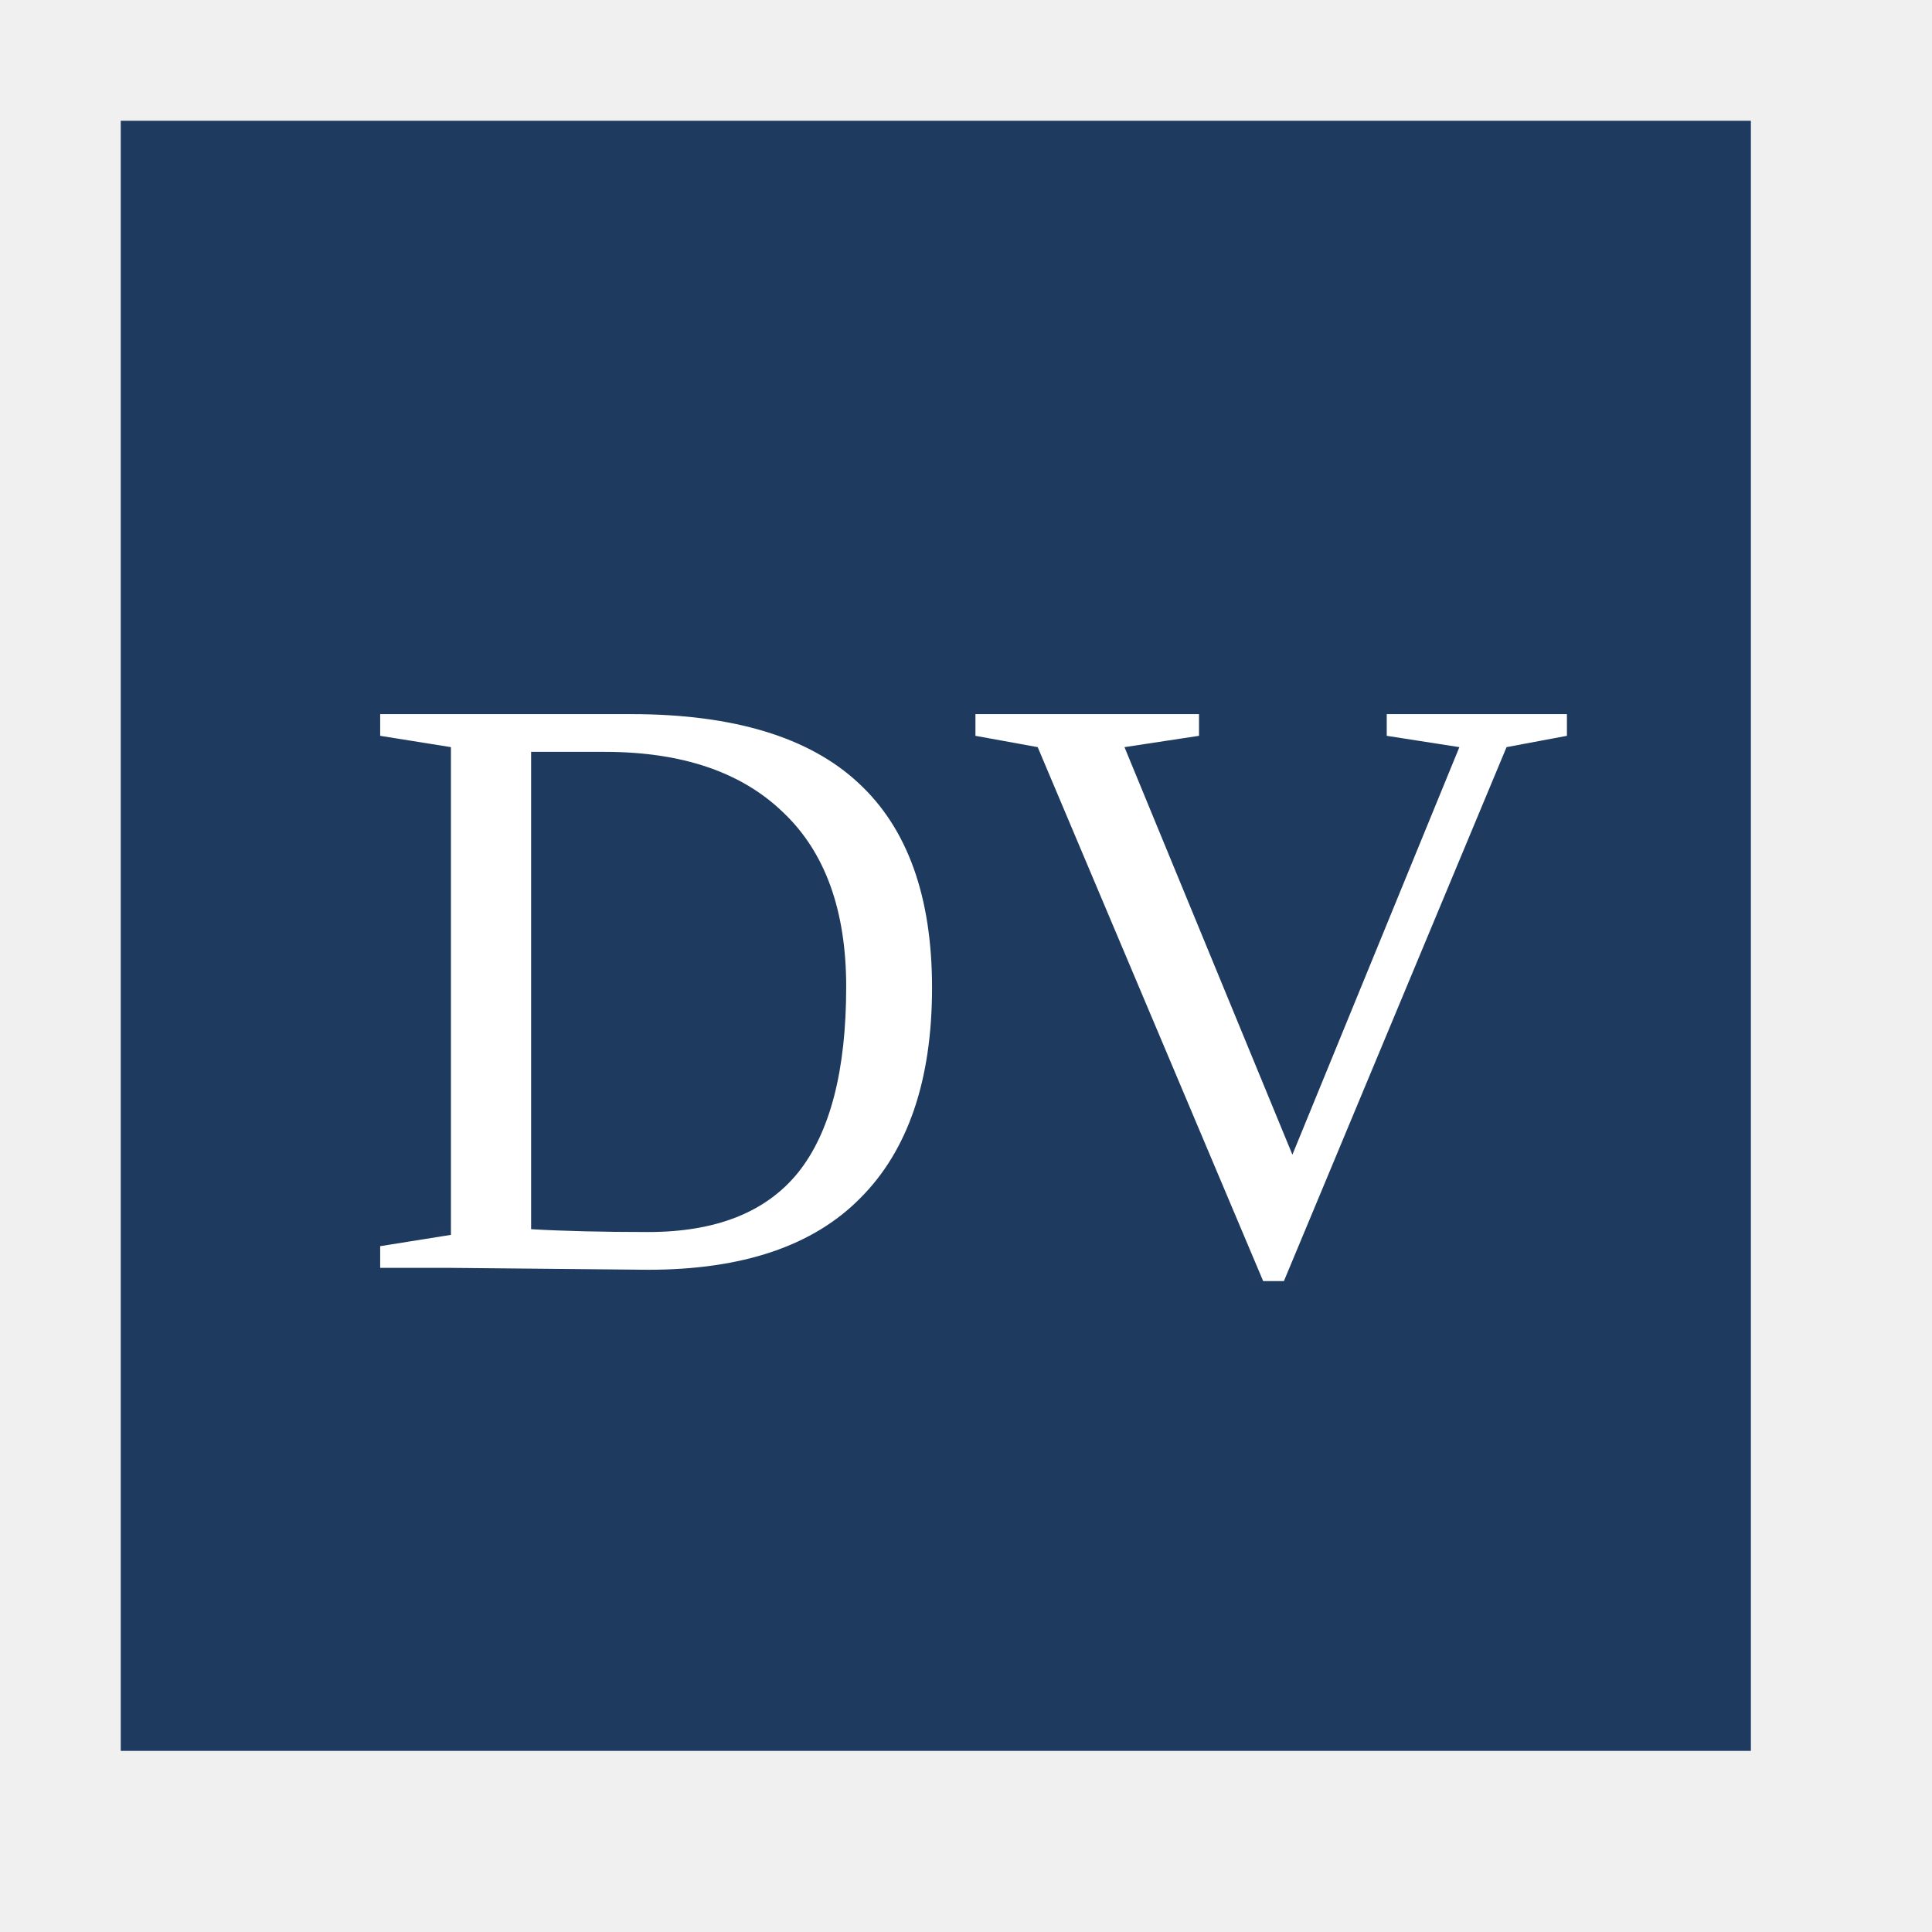
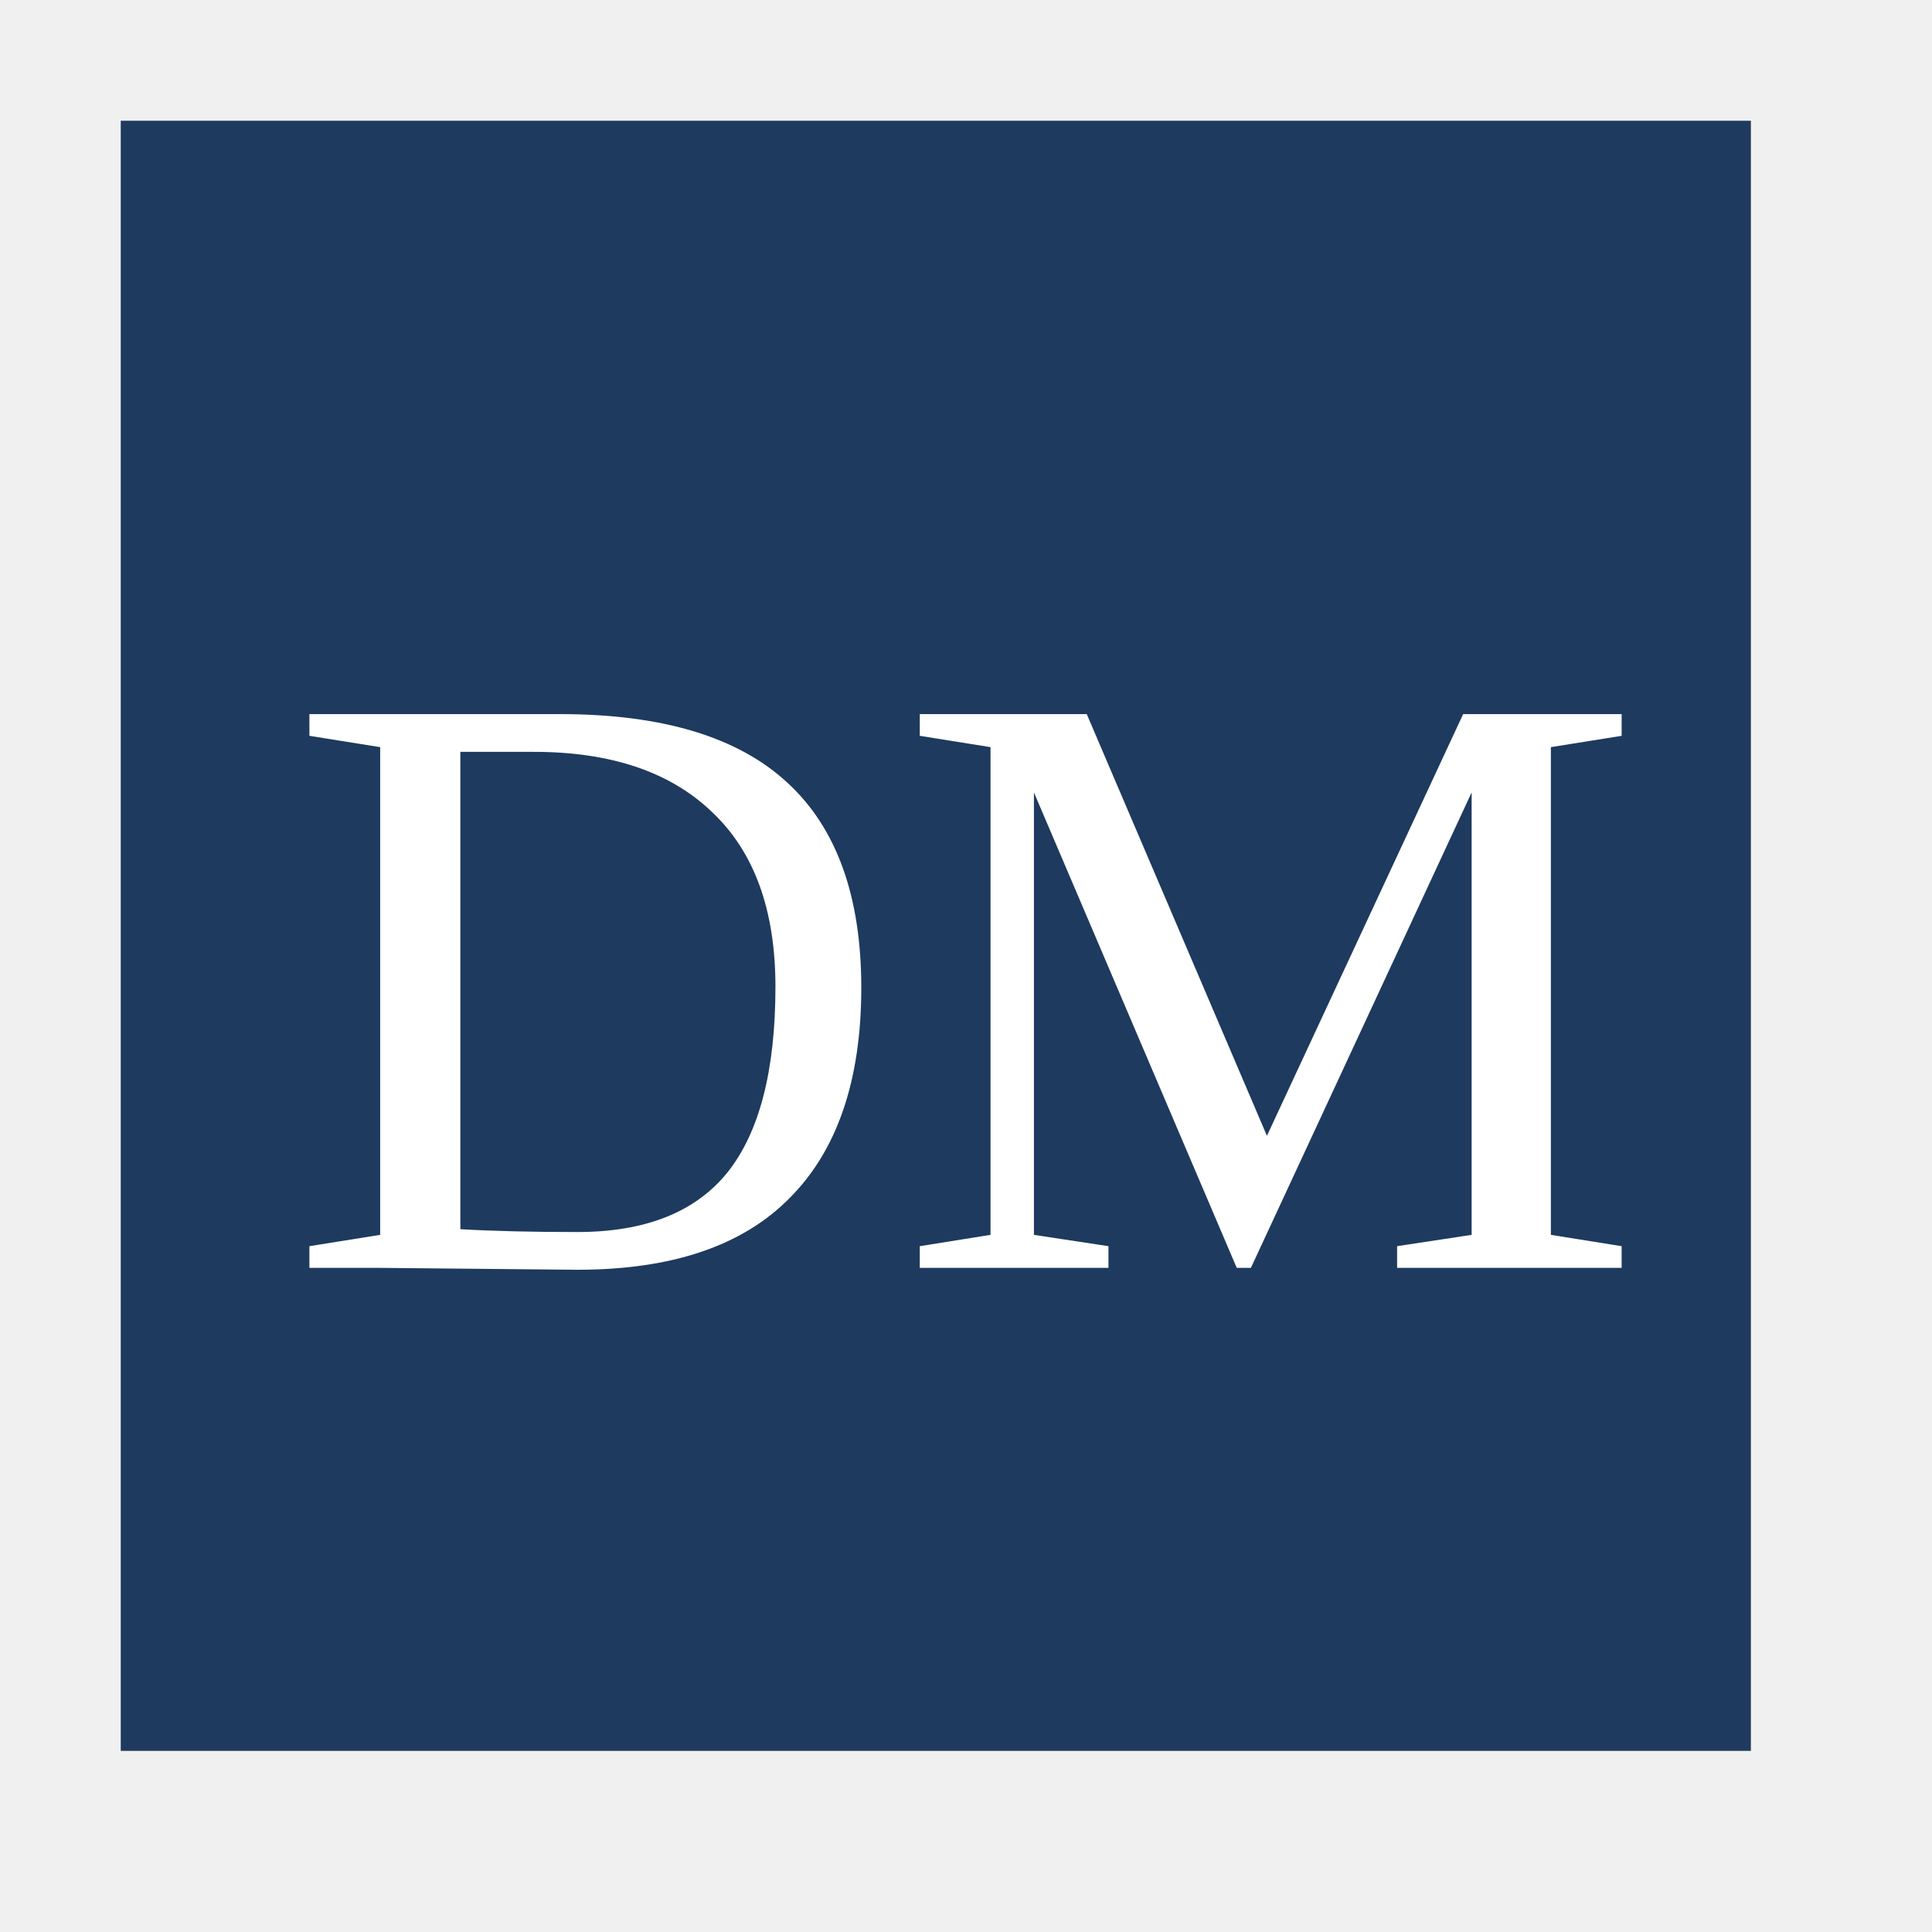
<svg xmlns="http://www.w3.org/2000/svg" width="32" height="32" viewBox="0 0 32 32">
  <rect x="2" y="2" width="27" height="27" fill="#1e3a5f" />
-   <text x="16" y="21" font-size="14" fill="white" text-anchor="middle">DV</text>
+   <text x="16" y="21" font-size="14" fill="white" text-anchor="middle">DM</text>
</svg>
